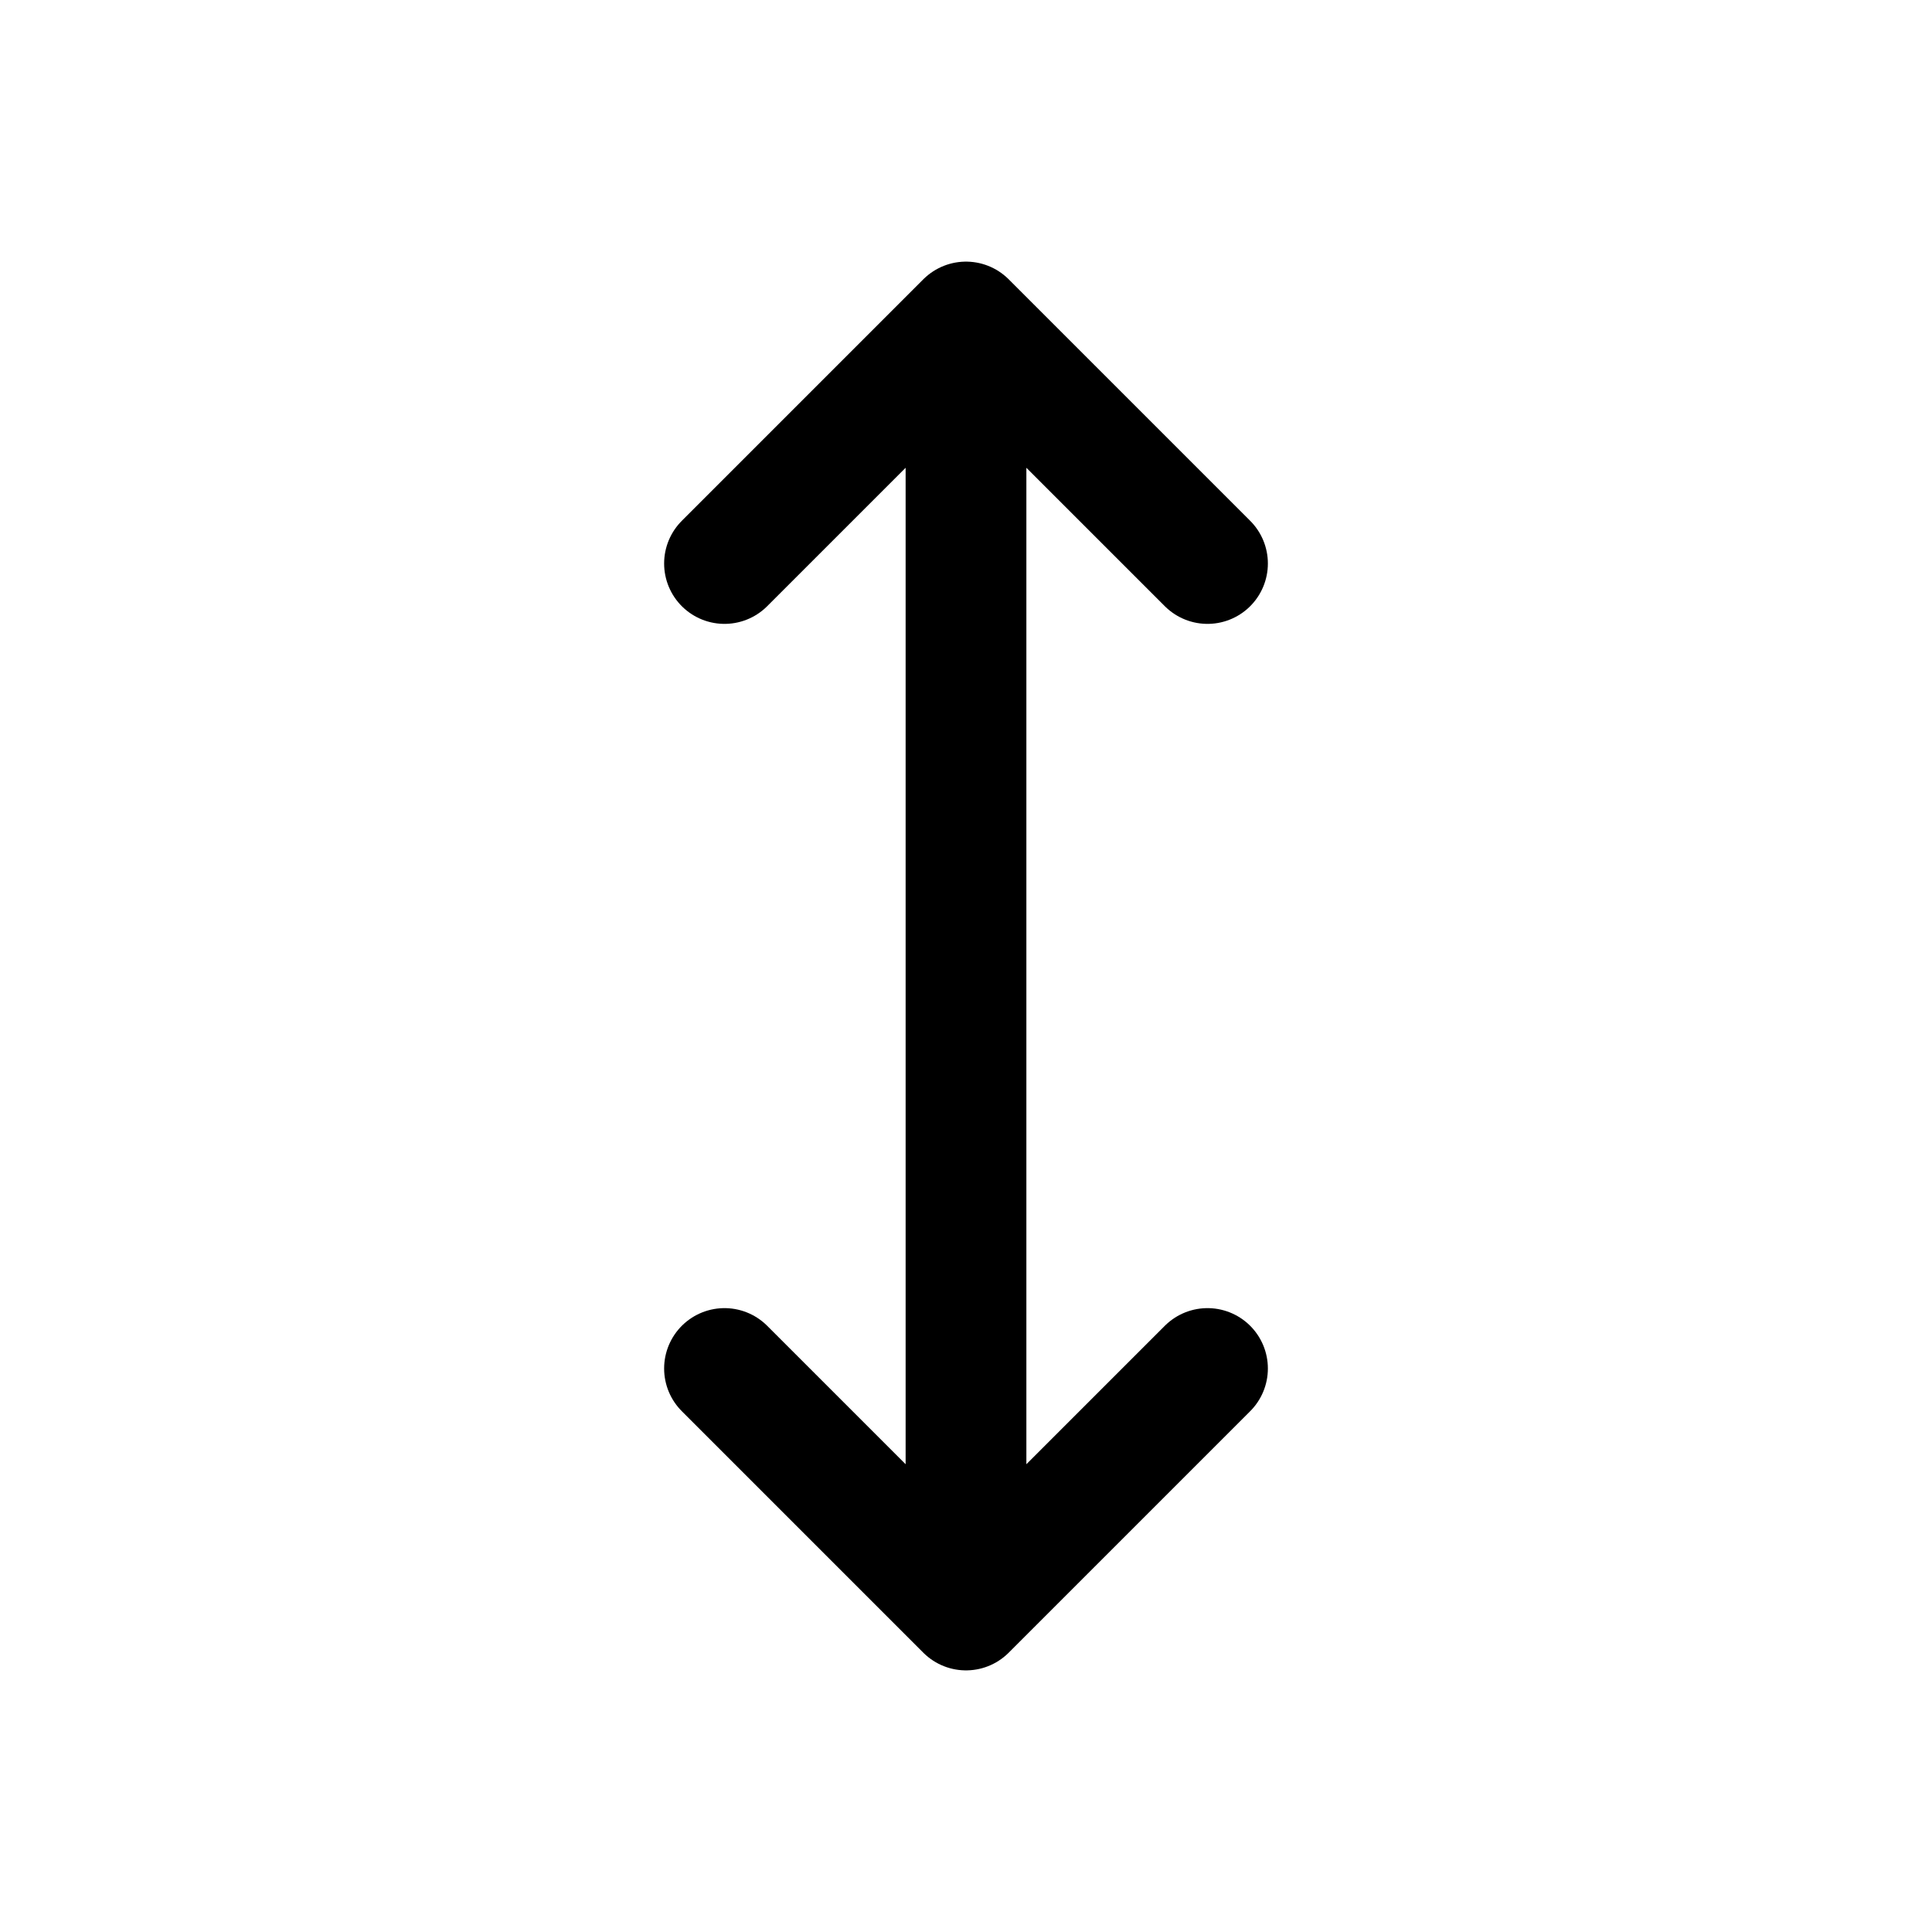
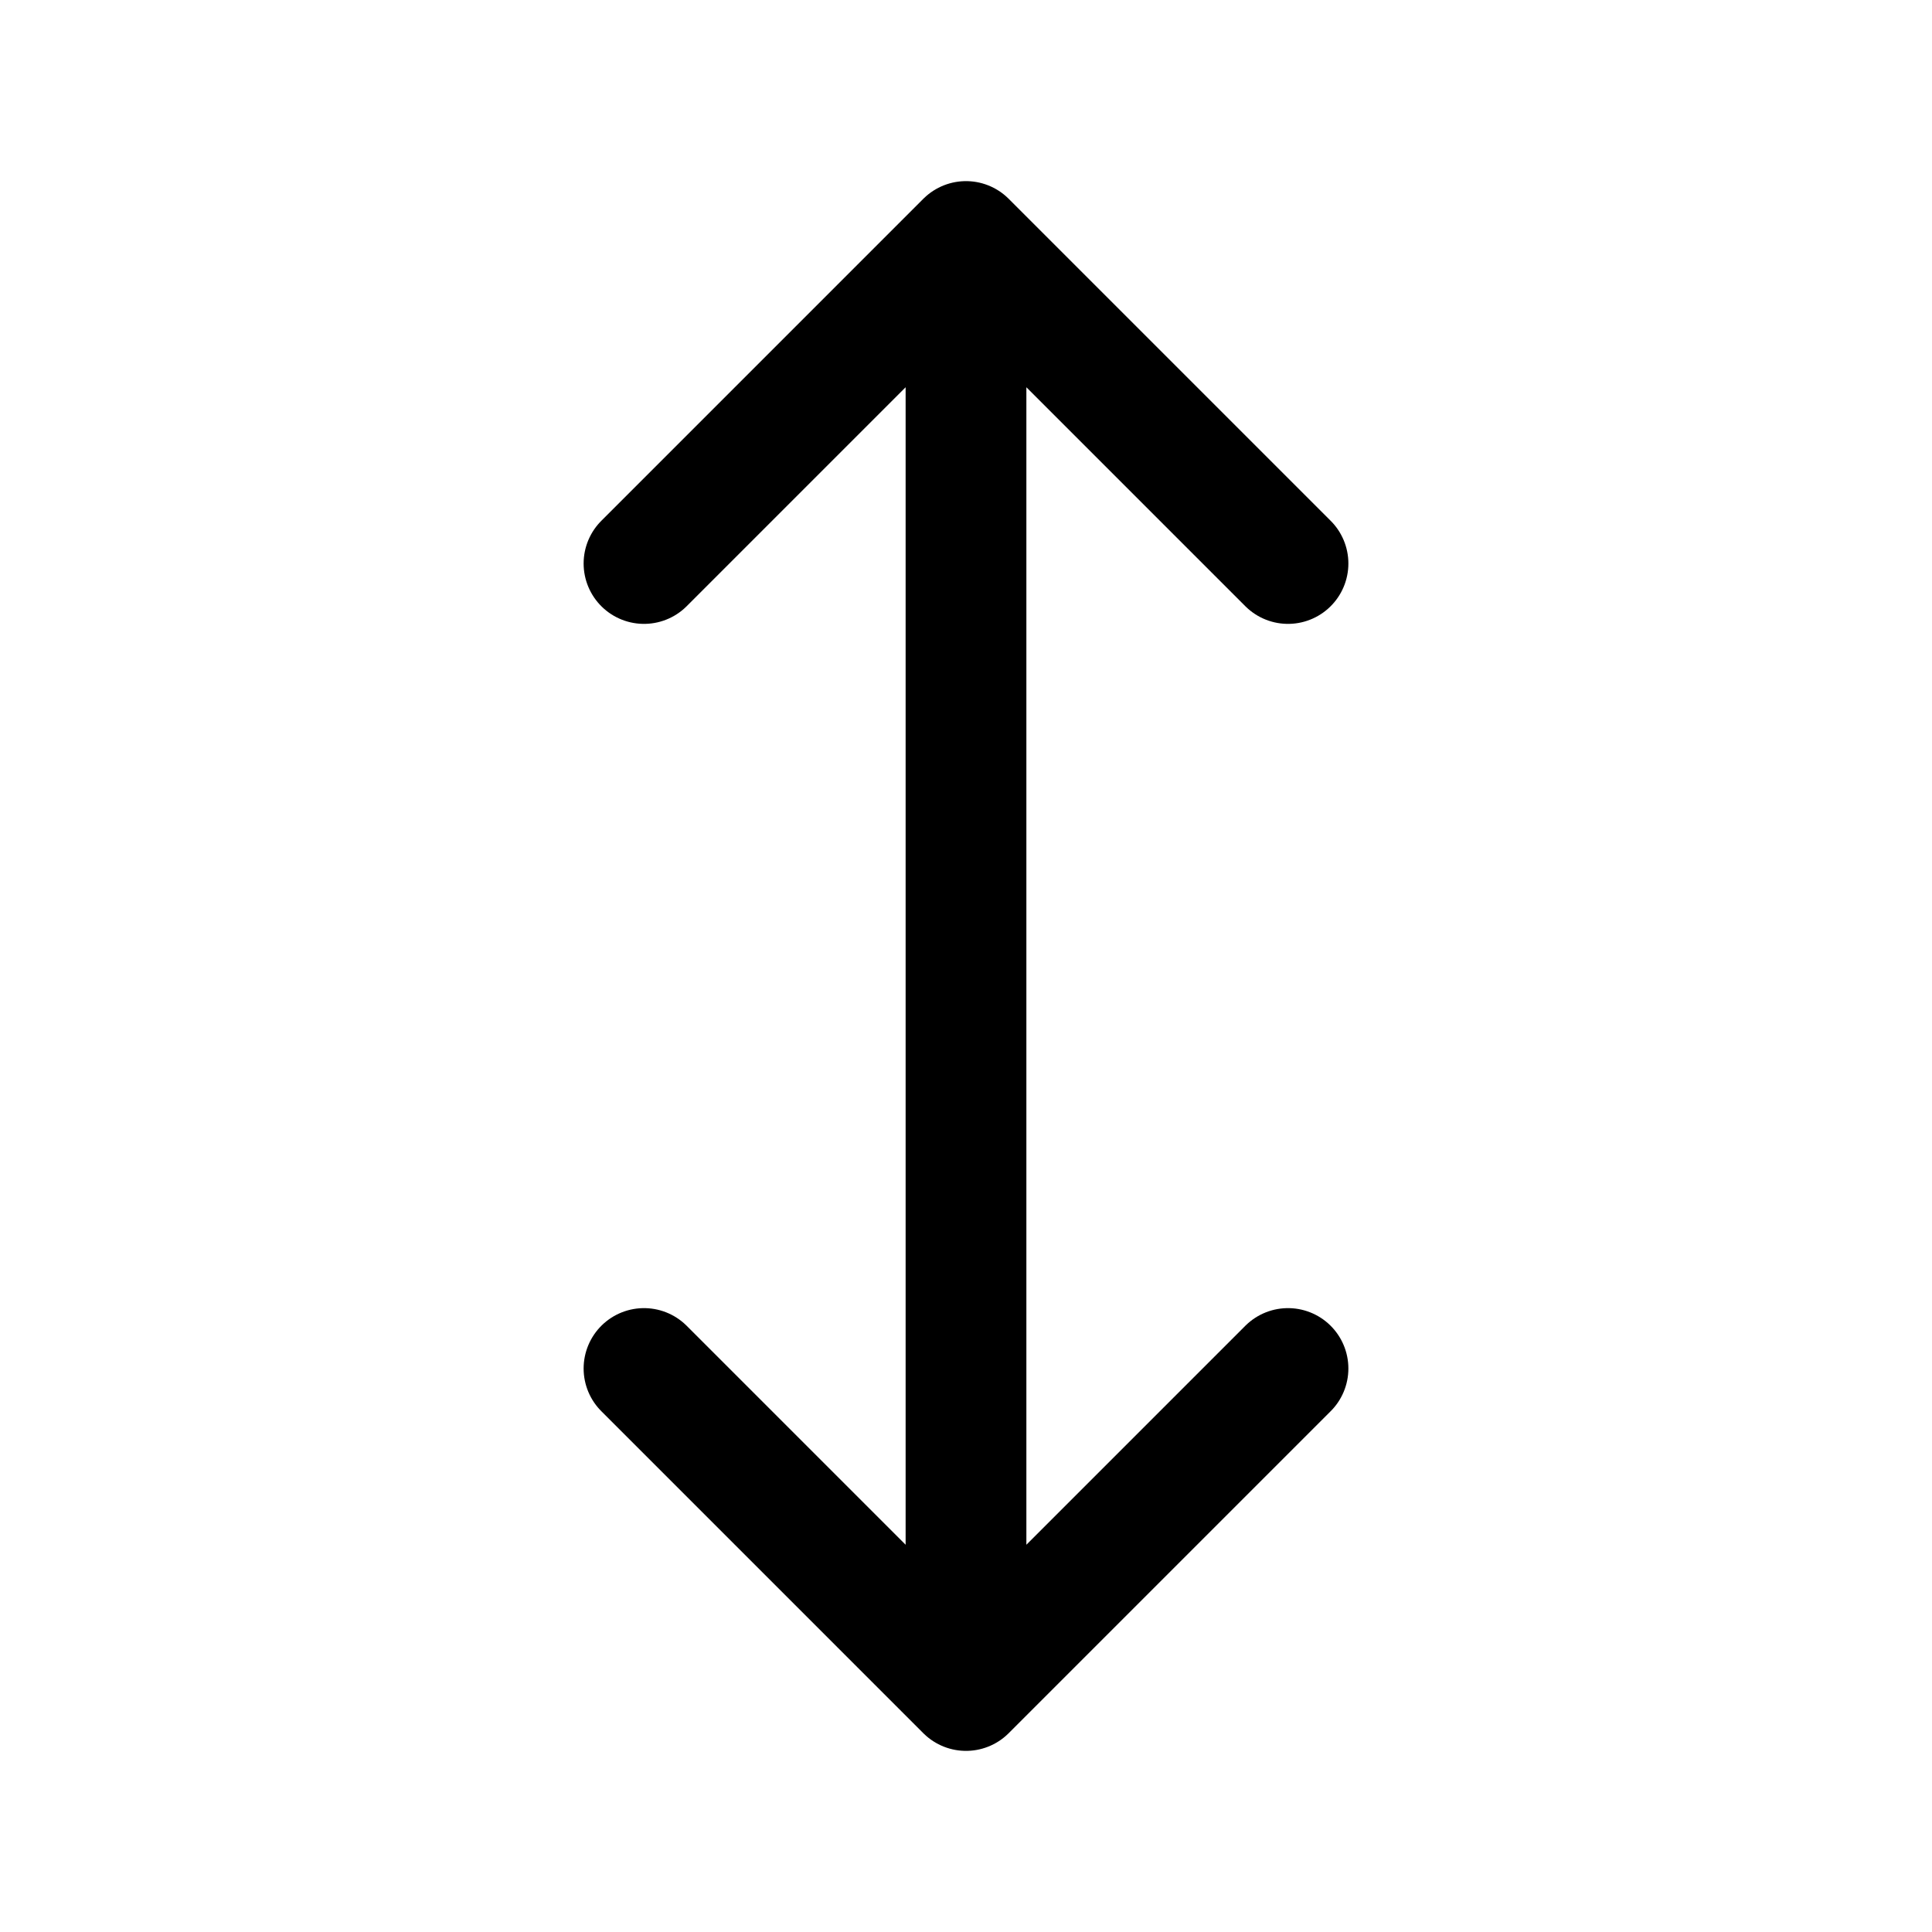
<svg xmlns="http://www.w3.org/2000/svg" width="24" height="24" fill="none" viewBox="0 0 24 24">
-   <path stroke="#000" stroke-linecap="round" stroke-linejoin="round" stroke-width="1.5" d="M12 4v16m0-16L9 7m3-3 3 3m-3 13-3-3m3 3 3-3" />
+   <path stroke="#000" stroke-linecap="round" stroke-linejoin="round" stroke-width="1.5" d="M12 3v18m0-18L8 7m4-4 4 4m-4 14-4-4m4 4 4-4" />
</svg>
